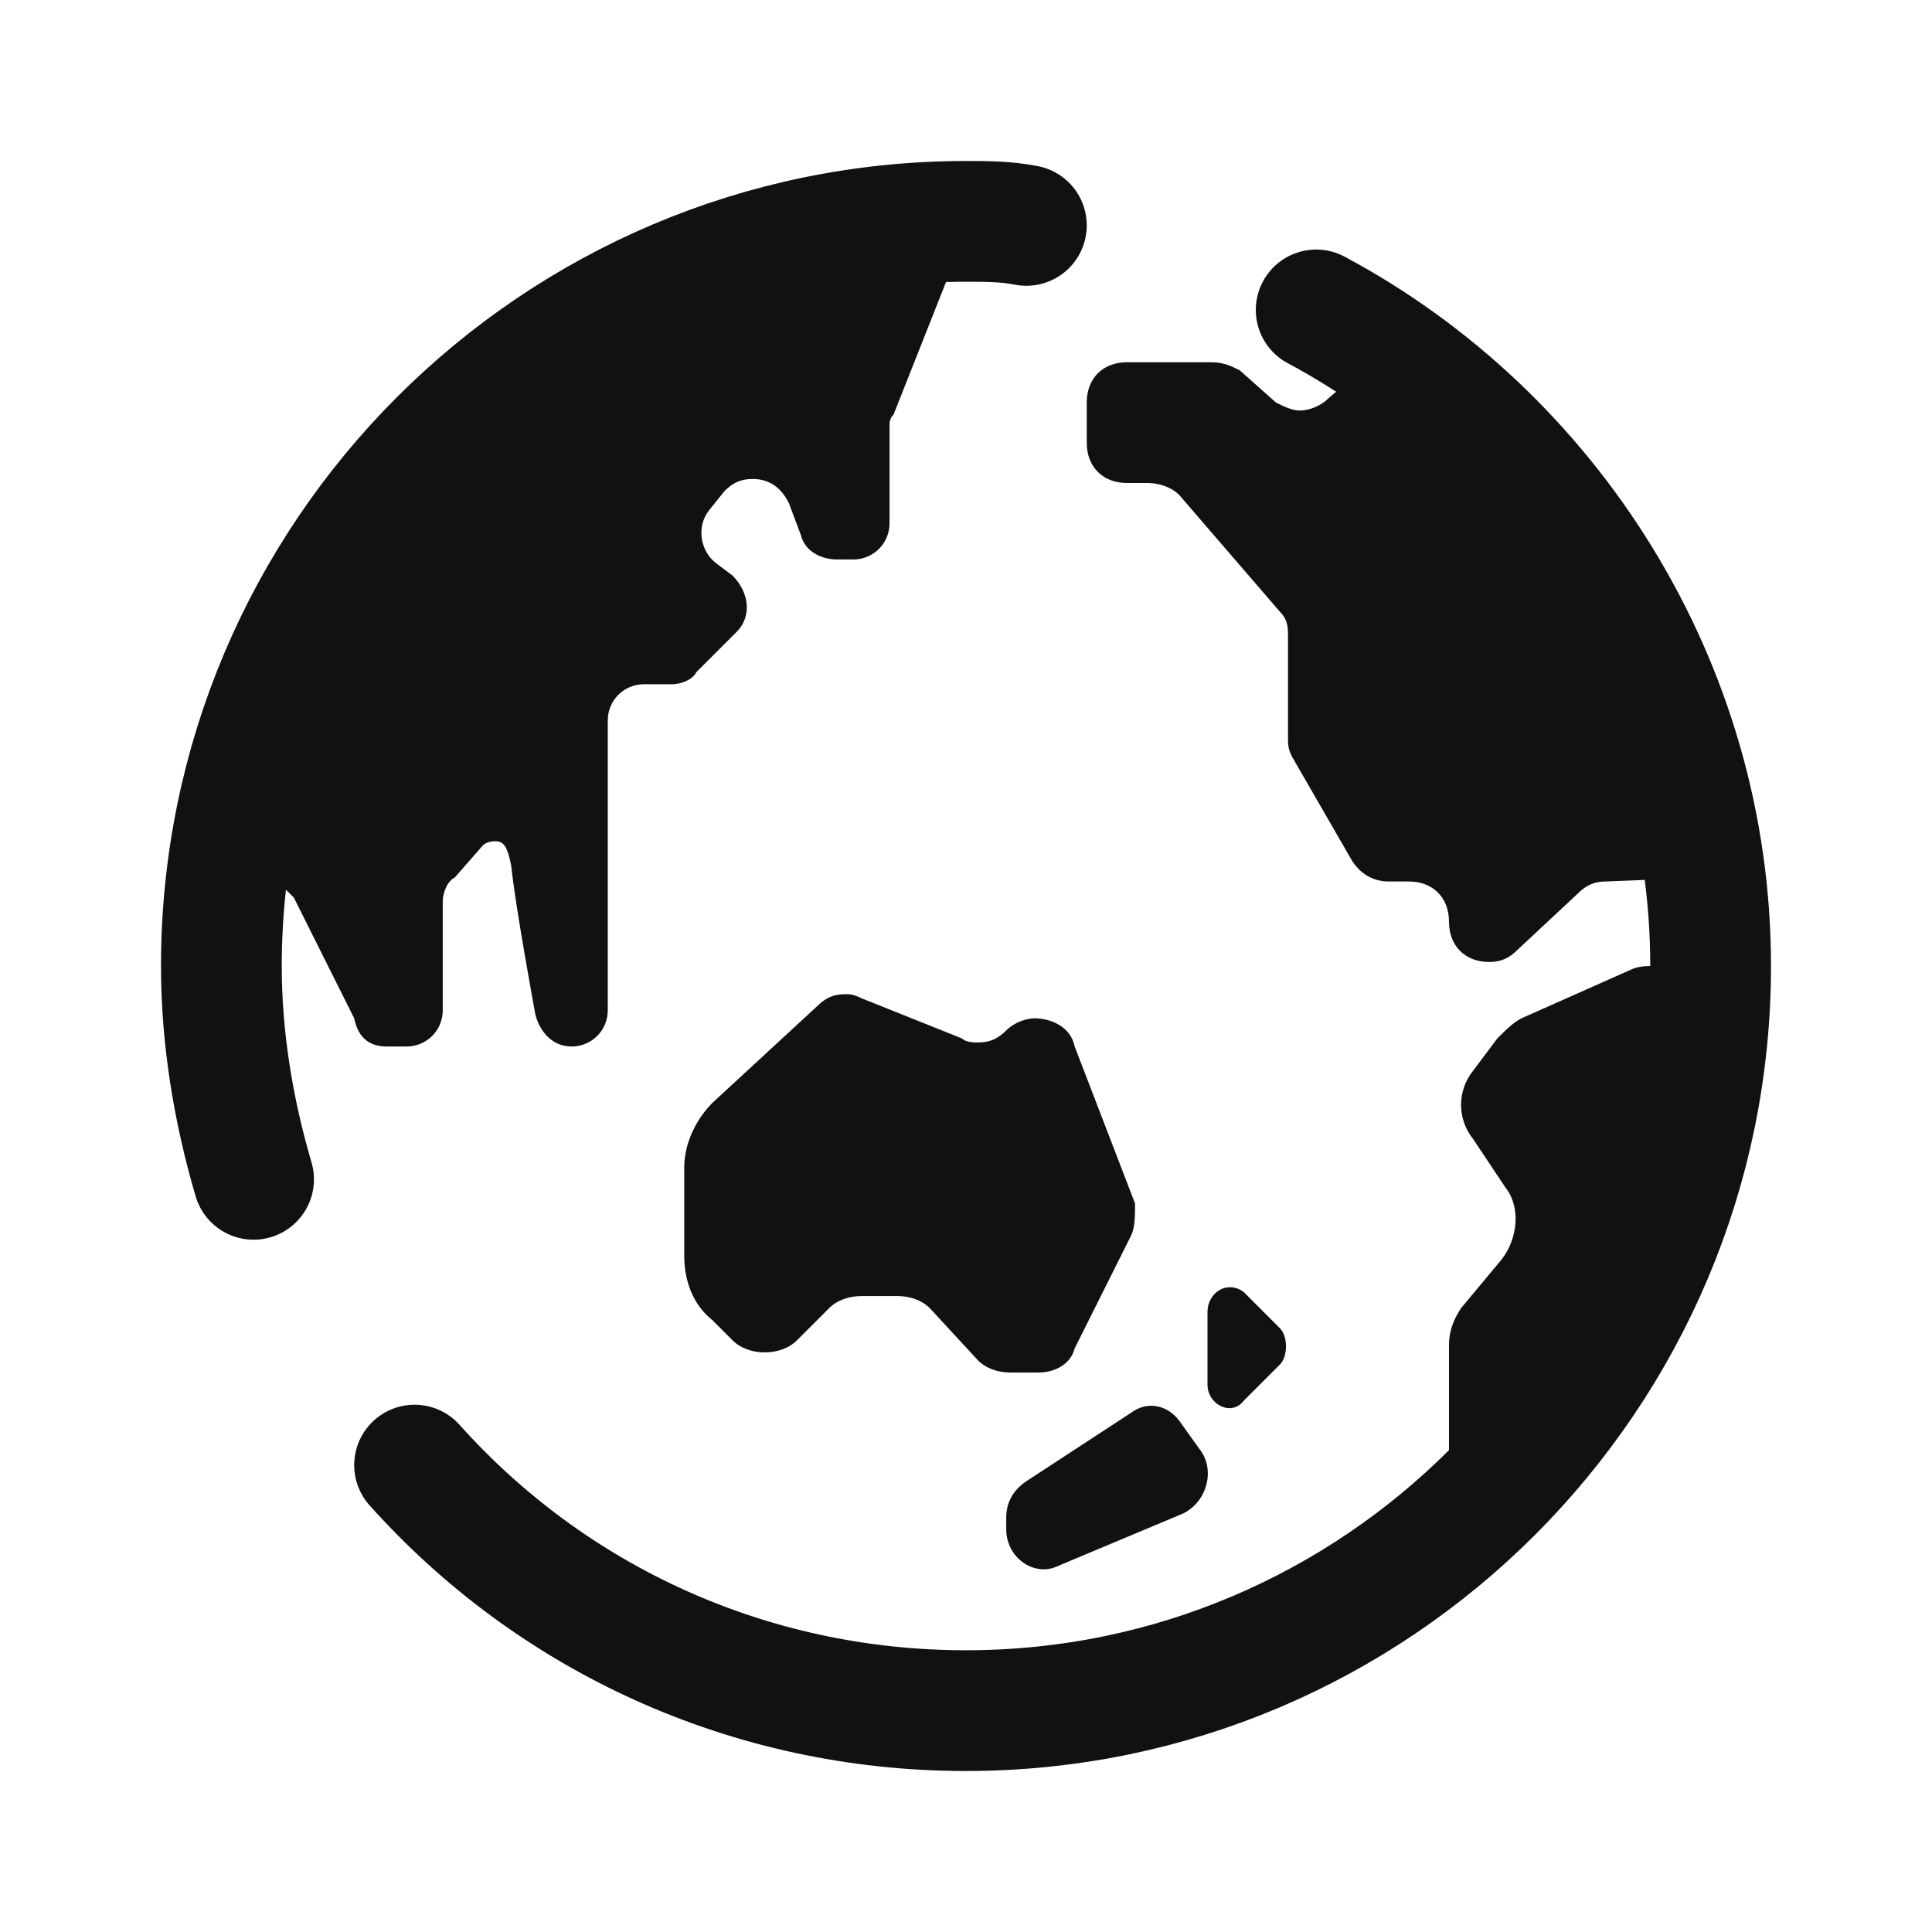
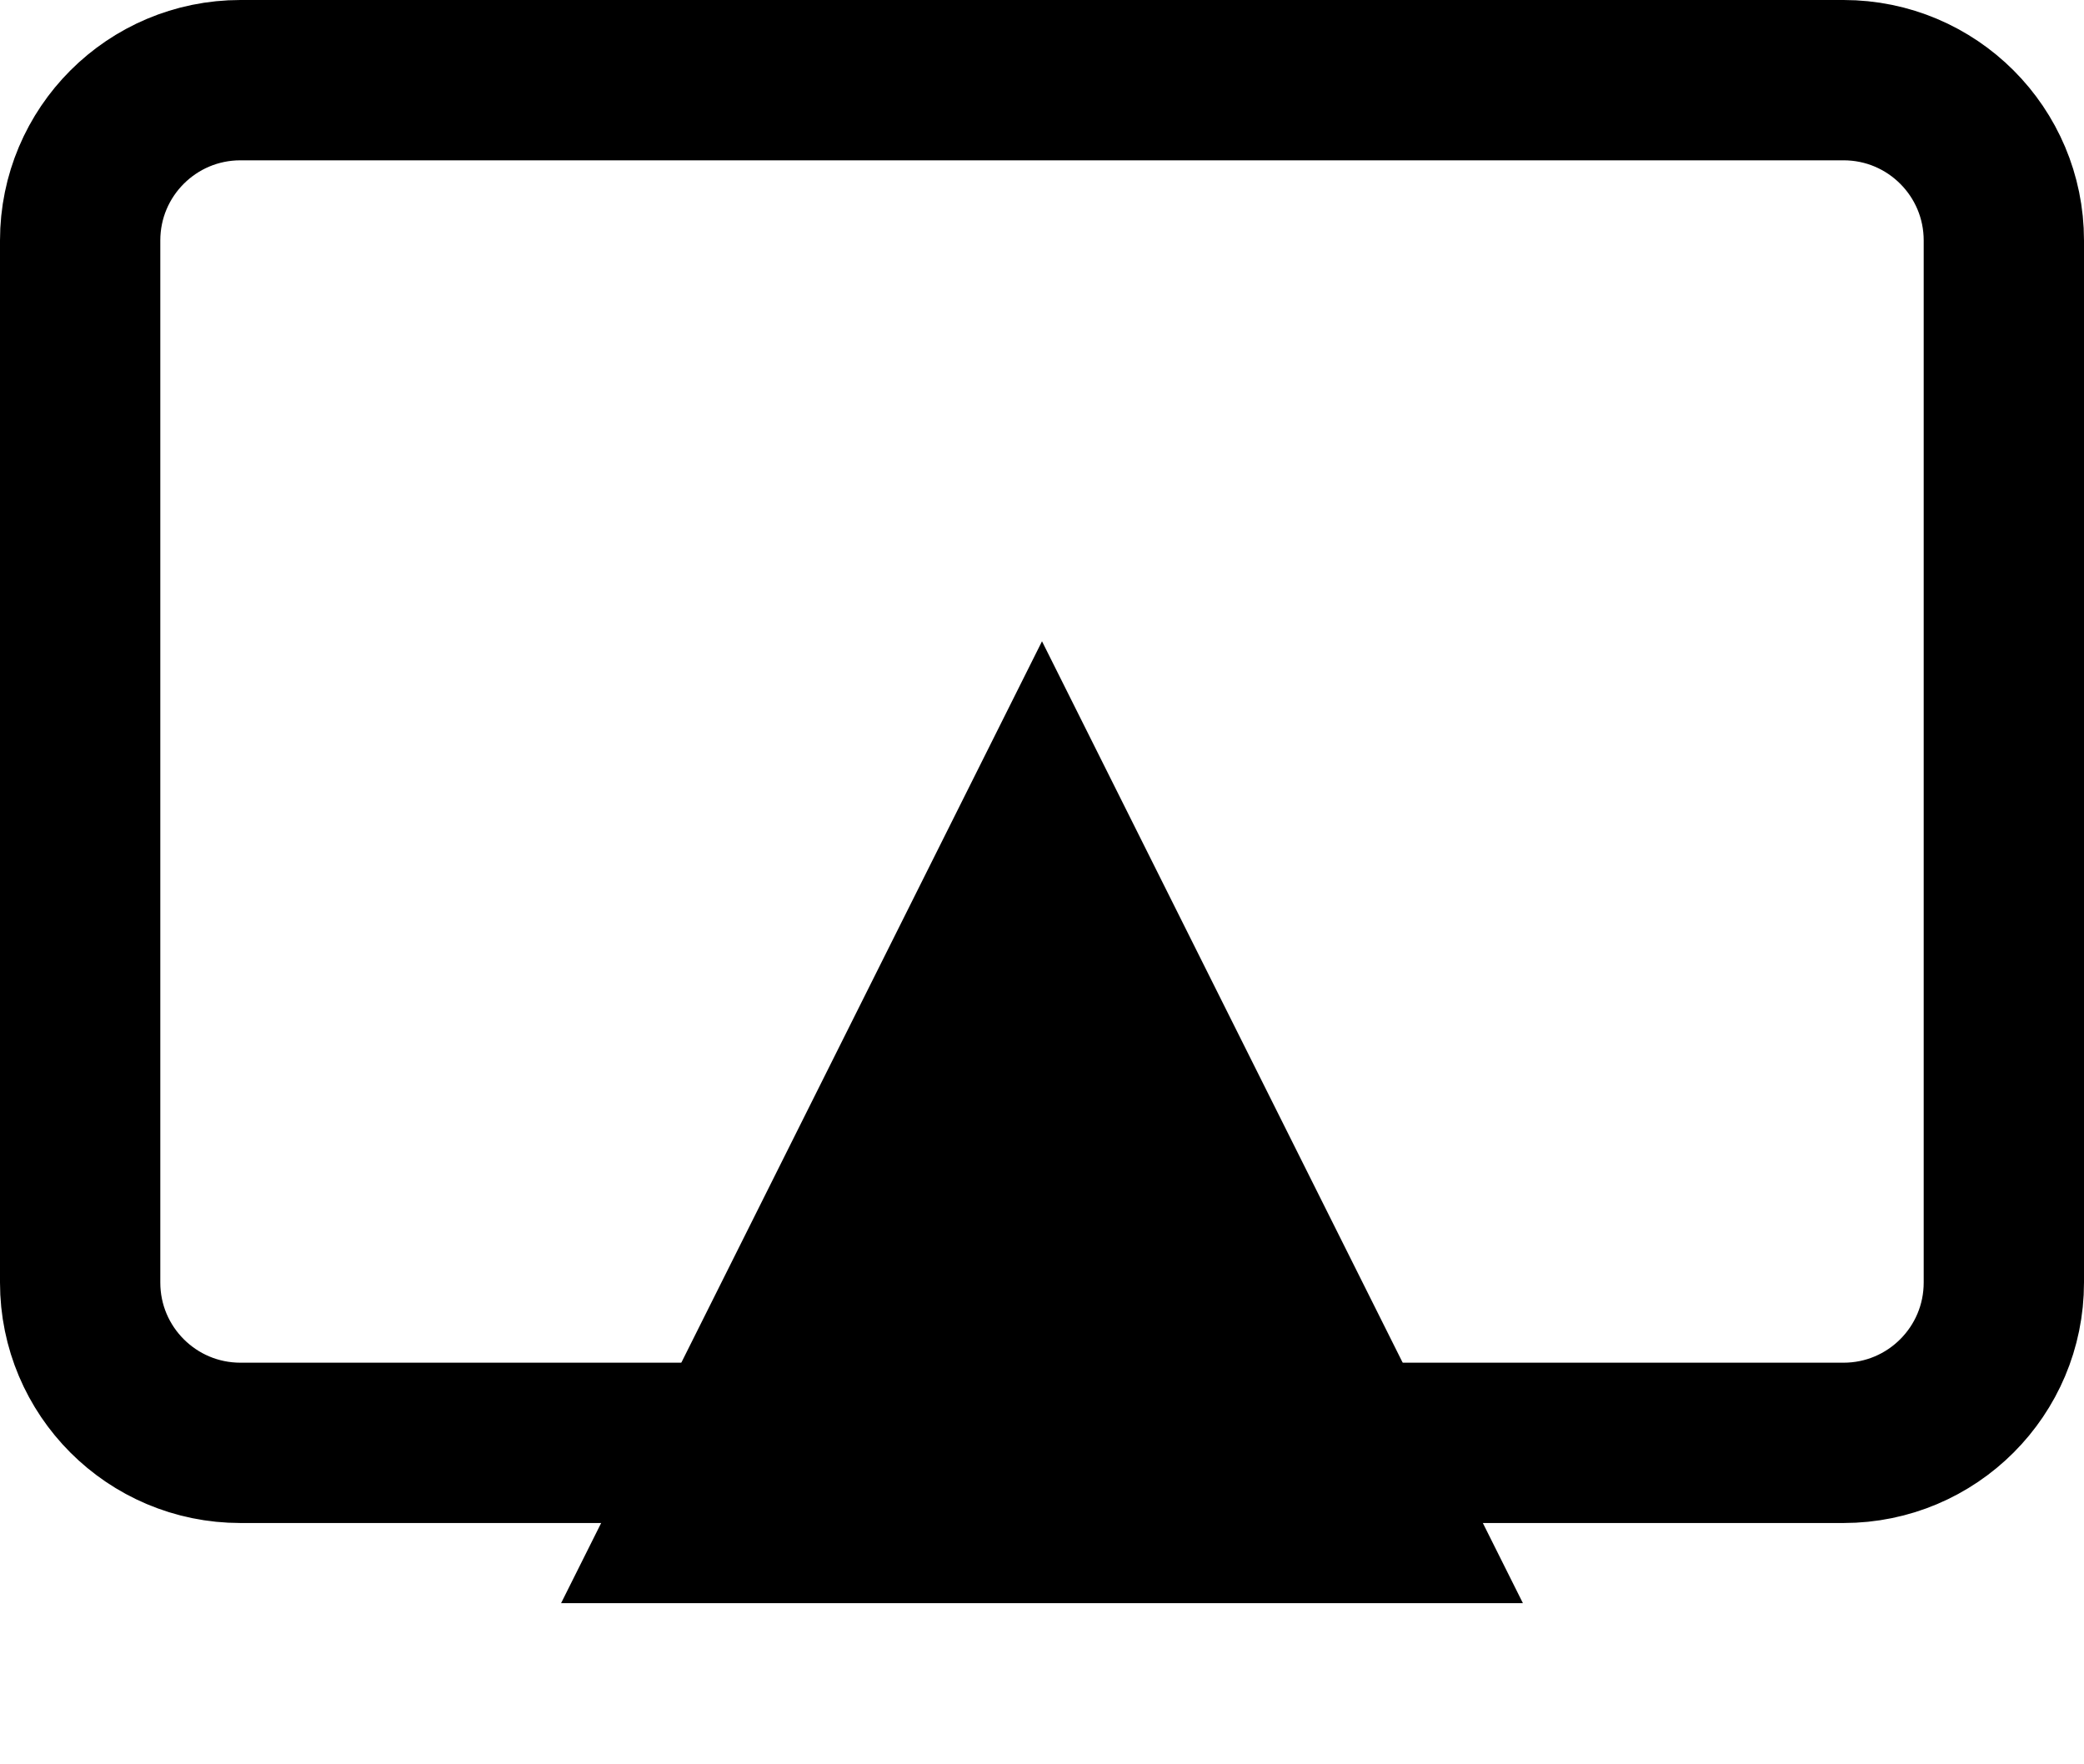
- <svg xmlns="http://www.w3.org/2000/svg" viewBox="0 0 48 48">
-   <path fill="#111" d="M22.4,27.1L22.4,27.1L22.4,27.1 M27,27.8L27,27.8L27,27.8 M21,24.7c-0.3,0-0.5,0.1-0.7,0.3l-2.6,2.4c-0.4,0.4-0.7,1-0.7,1.6 v2.2c0,0.6,0.2,1.2,0.7,1.6l0.5,0.5c0.2,0.2,0.5,0.3,0.8,0.3c0.3,0,0.6-0.1,0.8-0.3l0.8-0.8c0.2-0.2,0.5-0.3,0.8-0.3h0.9 c0.3,0,0.6,0.1,0.8,0.3l1.2,1.3c0.2,0.2,0.5,0.3,0.8,0.3h0.7c0.4,0,0.8-0.2,0.9-0.6l1.4-2.8c0.1-0.2,0.1-0.5,0.1-0.8L26.7,26 c-0.1-0.5-0.6-0.7-1-0.7c-0.2,0-0.5,0.1-0.7,0.3c-0.2,0.2-0.4,0.3-0.7,0.3c-0.1,0-0.3,0-0.4-0.1l-2.5-1C21.2,24.7,21.1,24.7,21,24.7 L21,24.7z" />
-   <path fill="#111" d="M25,38v-0.3c0-0.4,0.2-0.7,0.5-0.9l2.6-1.7c0.4-0.3,0.9-0.2,1.2,0.2l0.5,0.7c0.4,0.5,0.2,1.3-0.4,1.6l-3.1,1.3 C25.7,39.2,25,38.7,25,38z" />
-   <path fill="#111" d="M30,34.4v-1.8c0-0.5,0.5-0.8,0.9-0.5l0.9,0.9c0.2,0.2,0.2,0.7,0,0.9l-0.9,0.9C30.6,35.2,30,34.9,30,34.4z" />
-   <path fill="#111" d="M42.5,24h-1.4c-0.2,0-0.4,0-0.6,0.1l-2.7,1.2c-0.2,0.1-0.4,0.3-0.6,0.5l-0.6,0.8c-0.4,0.5-0.4,1.2,0,1.7l0.8,1.2 c0.4,0.5,0.3,1.3-0.1,1.8l-1,1.2c-0.2,0.3-0.3,0.6-0.3,0.9v5C41.2,33,42.5,29,42.5,24L42.5,24z" />
-   <path fill="none" stroke="#111" stroke-linecap="round" stroke-linejoin="round" stroke-width="3" d="M32.7,7.7c5.8,3.1,9.8,9.3,9.8,16.3c0,10.2-8.3,18.5-18.5,18.5c-5.4,0-10.3-2.3-13.7-6.1" />
-   <path fill="none" stroke="#111" stroke-linecap="round" stroke-linejoin="round" stroke-width="3" d="M6.3,29.3c-0.5-1.7-0.8-3.5-0.8-5.3C5.5,13.8,13.8,5.5,24,5.5c0.5,0,1,0,1.5,0.1" />
-   <path fill="#111" d="M41.8,19L39,13.2c0-0.9-2.3-2.6-2.3-2.6c-0.7-0.7-1.5-1.3-2.3-1.9L33,9.9c-0.2,0.2-0.5,0.3-0.7,0.3c-0.2,0-0.4-0.1-0.6-0.2 l-0.9-0.8C30.6,9.1,30.4,9,30.1,9H28c-0.6,0-1,0.4-1,1v1c0,0.6,0.4,1,1,1h0.5c0.3,0,0.6,0.1,0.8,0.3l2.5,2.9 c0.2,0.2,0.2,0.4,0.2,0.6l0,2.5c0,0.2,0,0.3,0.1,0.5l1.5,2.6c0.2,0.3,0.5,0.5,0.9,0.5H35c0.6,0,1,0.4,1,1s0.4,1,1,1h0 c0.3,0,0.5-0.1,0.7-0.3l1.5-1.4c0.2-0.2,0.4-0.3,0.7-0.3l2.5-0.1C42.3,20.9,42.1,19.9,41.8,19z" />
-   <path fill="#111" d="M20.6,5.8l-7.9,3.5l-6,8.2c-0.4,1.1-0.7,2.2-0.9,3.3l1.3,1.3c0.1,0.1,0.1,0.1,0.2,0.2l1.5,3C8.9,25.8,9.2,26,9.6,26h0.5 c0.5,0,0.9-0.4,0.9-0.9v-2.7c0-0.2,0.1-0.5,0.3-0.6L12,21c0,0,0.1-0.1,0.3-0.1s0.3,0.1,0.4,0.6c0.1,1,0.6,3.7,0.6,3.7 c0.1,0.4,0.4,0.8,0.9,0.8c0.5,0,0.9-0.4,0.9-0.9v-7.2c0-0.5,0.4-0.9,0.9-0.9h0.7c0.2,0,0.5-0.1,0.6-0.3l1-1c0.4-0.4,0.3-1-0.1-1.4 l-0.4-0.3c-0.4-0.3-0.5-0.9-0.2-1.3l0.4-0.5c0.2-0.2,0.4-0.3,0.7-0.3c0.4,0,0.7,0.2,0.9,0.6l0.3,0.8c0.1,0.4,0.5,0.6,0.9,0.6h0.4 c0.5,0,0.9-0.4,0.9-0.9v-2.4c0-0.1,0-0.2,0.1-0.3l1.9-4.8C22.8,5.5,21.7,5.6,20.6,5.8z" />
+ <svg xmlns="http://www.w3.org/2000/svg" viewBox="0 0 52 44" fill="none">
+   <path d="M 18 36 L 6 36 C 3.79 36 2 34.21 2 32 L 2 6 C 2 3.79 3.79 2 6 2 L 46 2 C 48.21 2 50 3.79 50 6 L 50 32 C 50 34.21 48.21 36 46 36 L 34 36" stroke="#000000" stroke-width="4" stroke-linecap="round" stroke-linejoin="round" />
+   <polygon points="26,16 14,40 38,40" fill="#000000" />
</svg>
